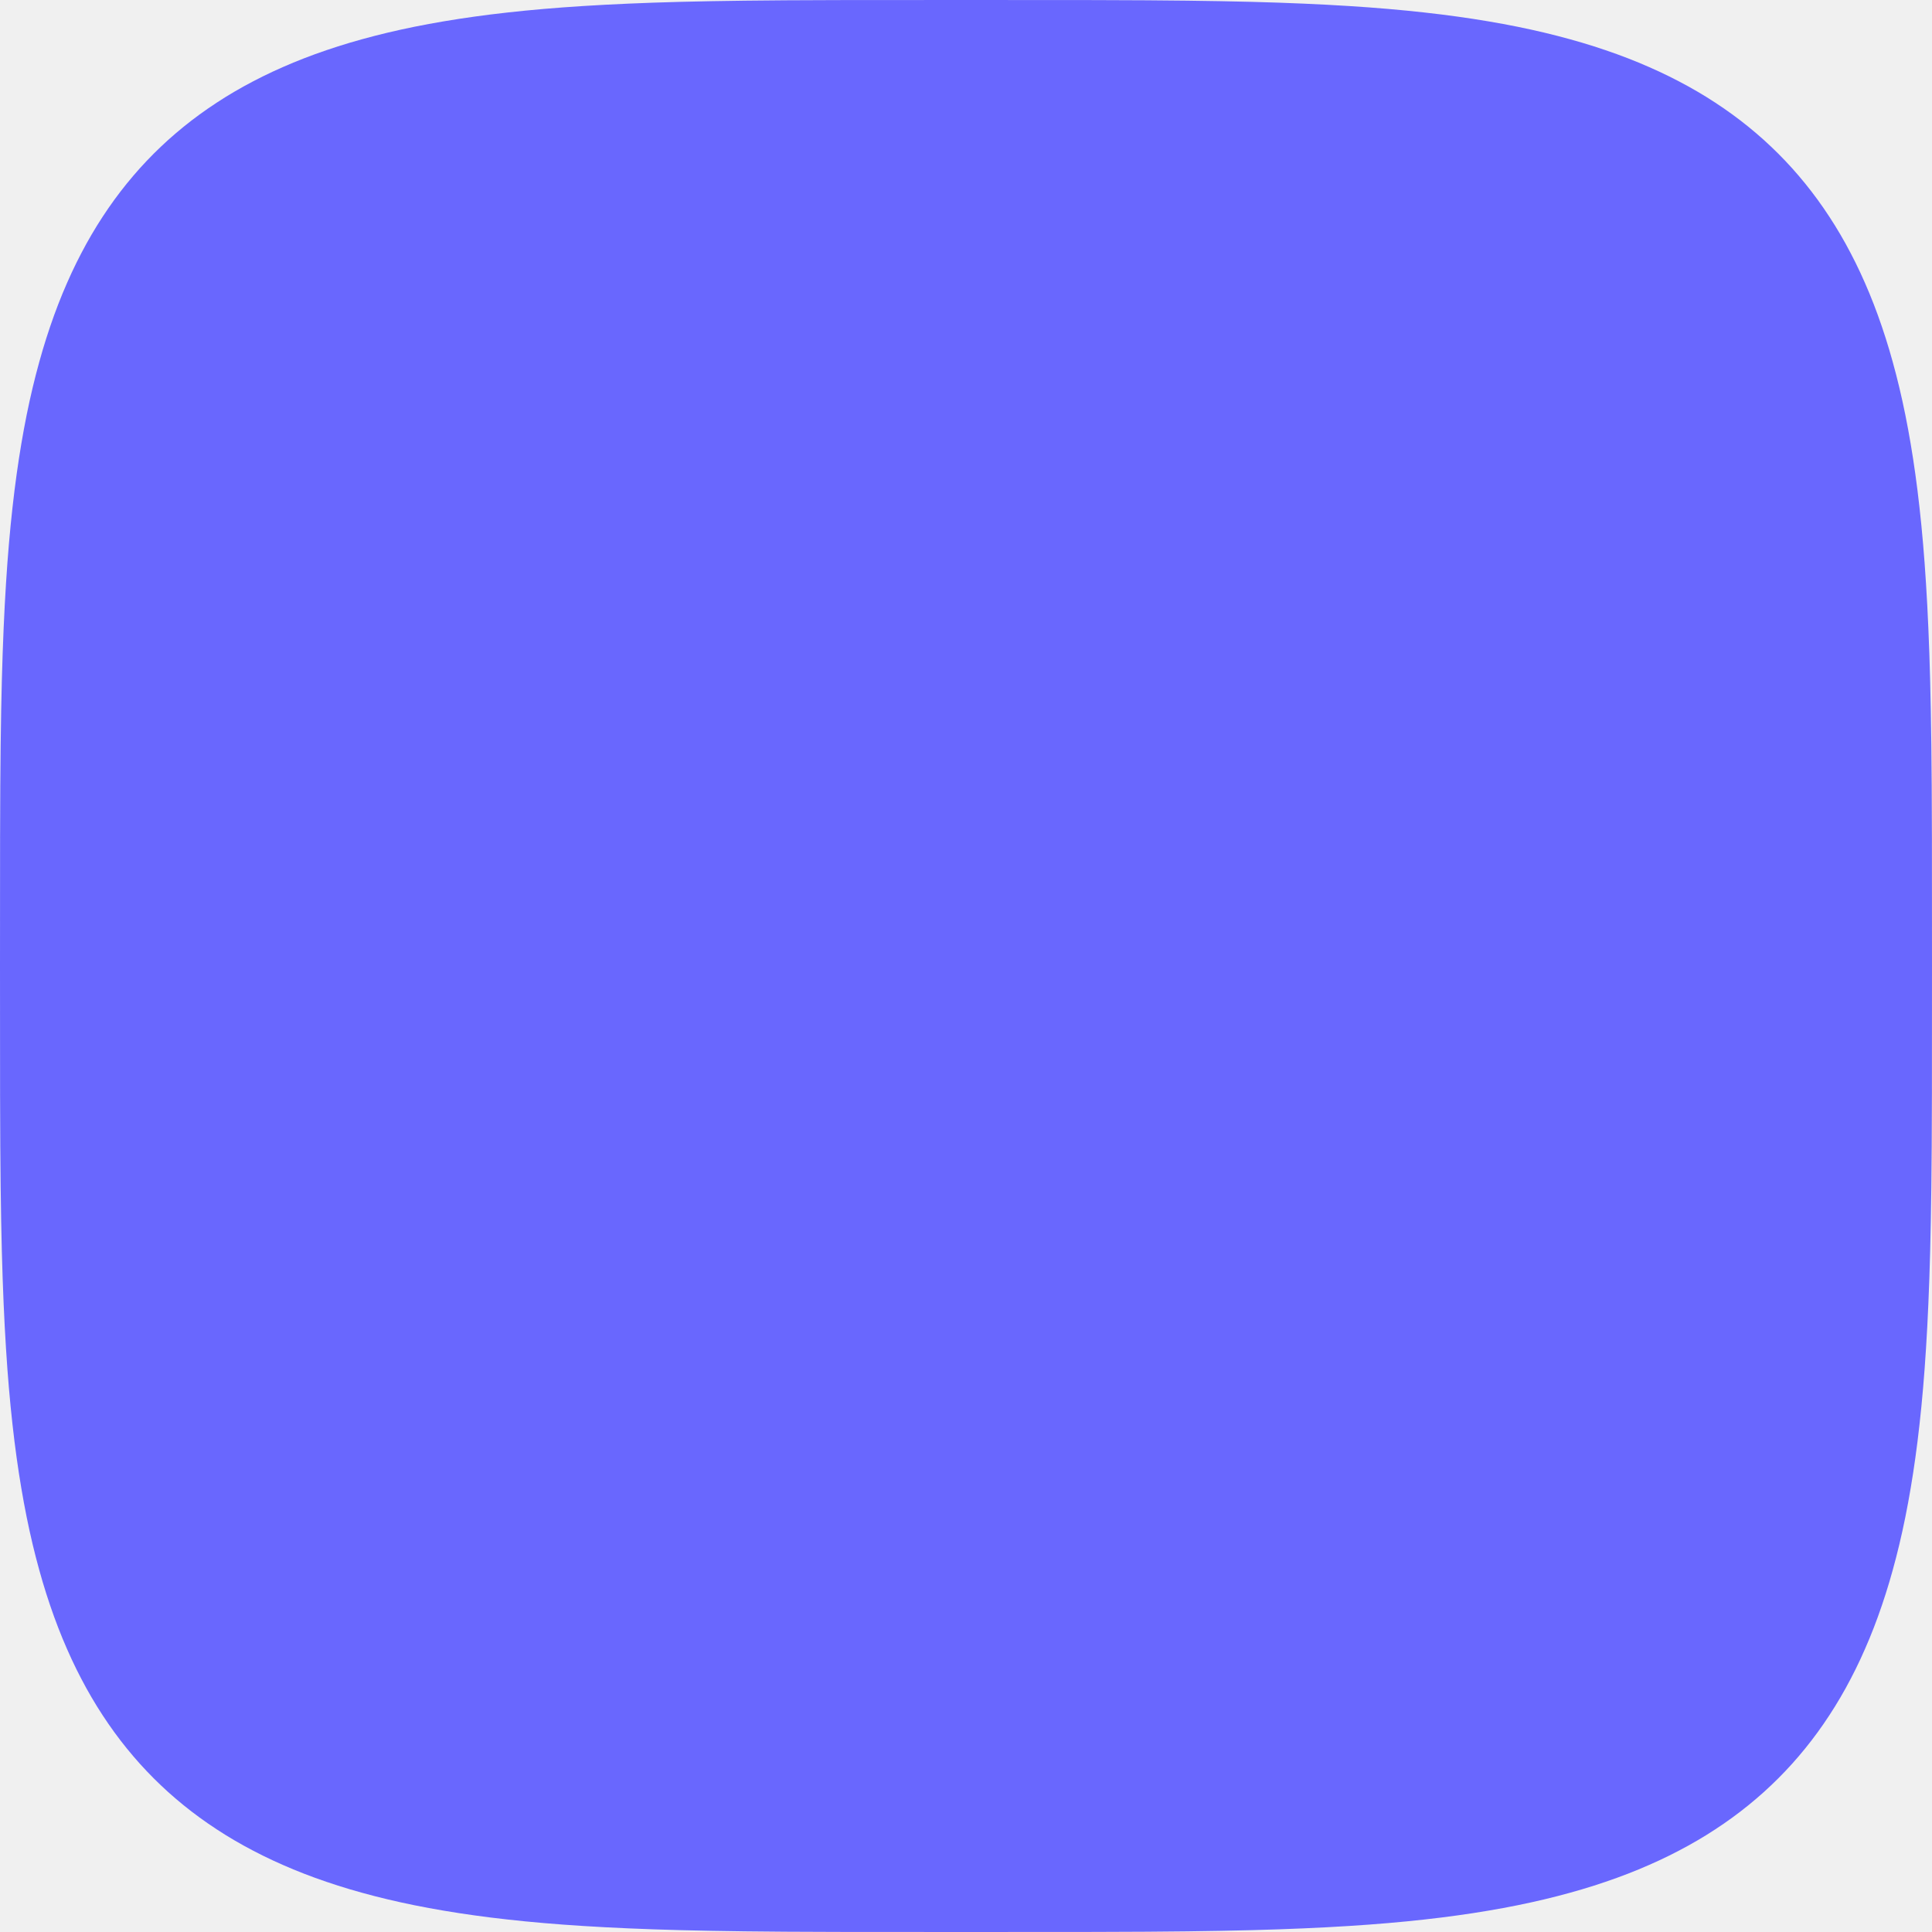
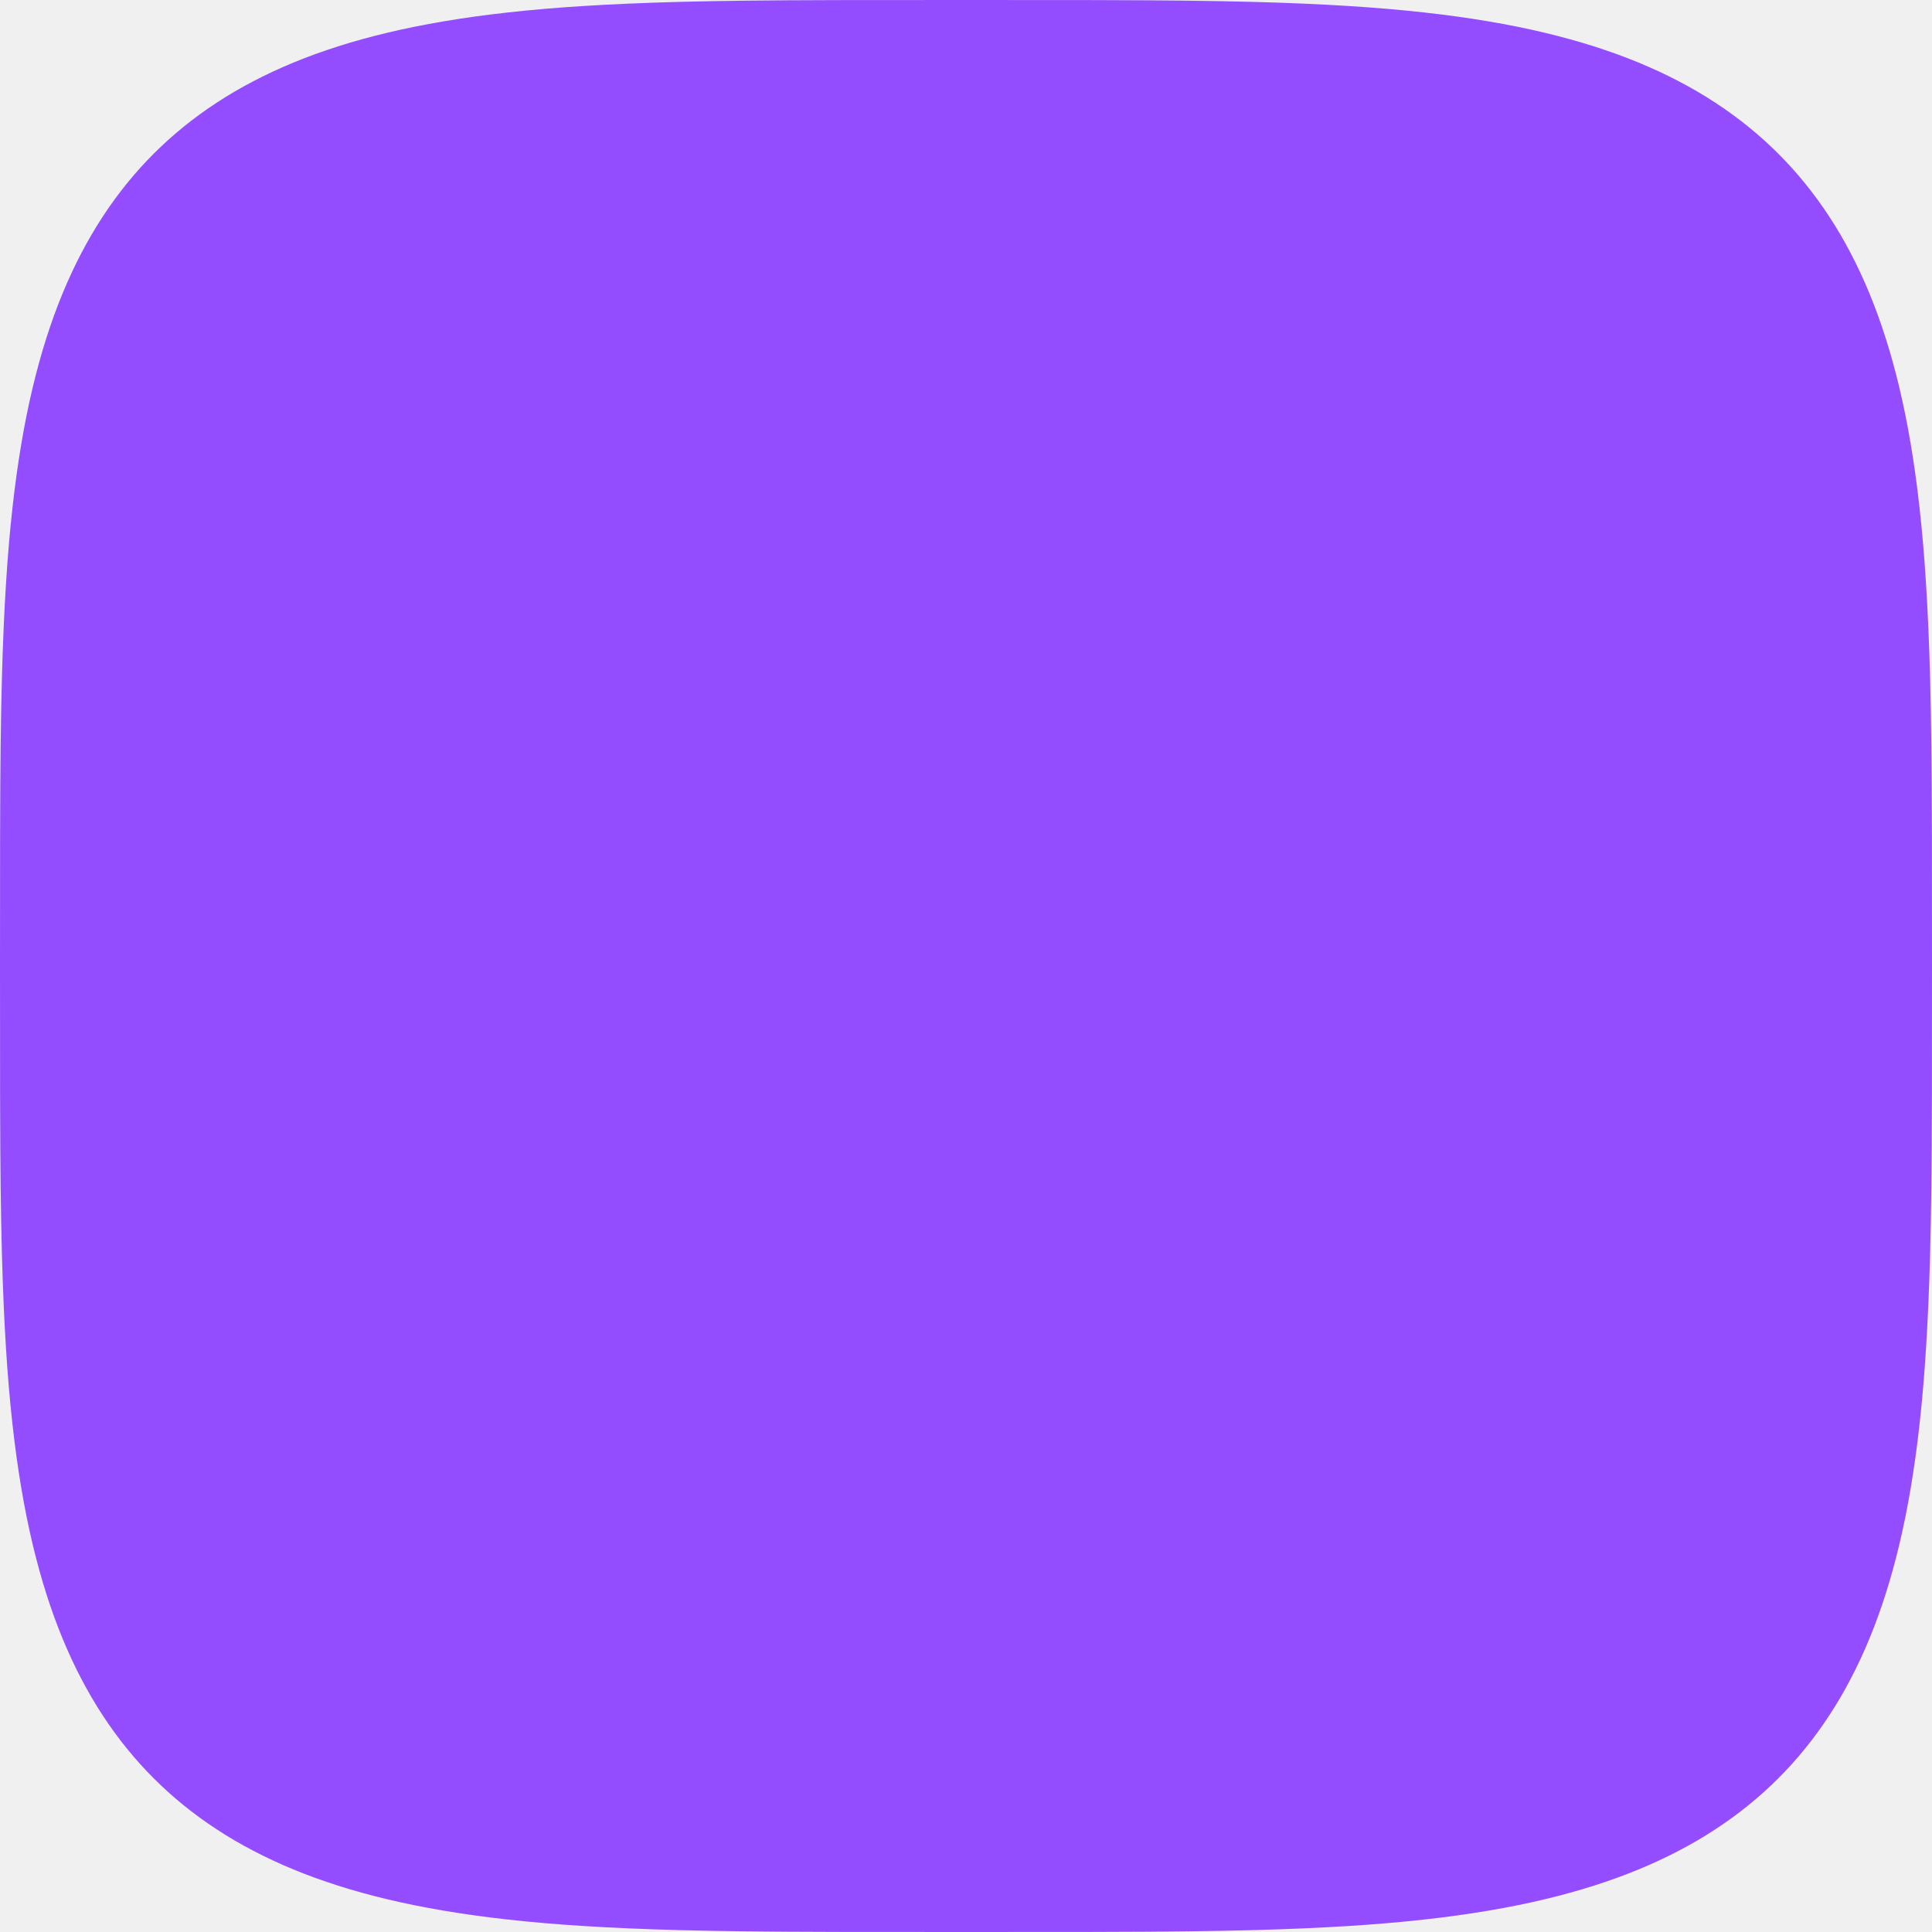
<svg xmlns="http://www.w3.org/2000/svg" viewBox="-50 -50 100 100" version="1.1">
  <style>
-   path { fill: #6967FE; }
+   path { fill: #944DFE; }
  @media (prefers-color-scheme: dark) {
    path { fill: #ffffff; }
  }
</style>
  <path d="M 50 0 L 49.996 6.605 L 49.985 9.341 L 49.966 11.439 L 49.939 13.206 L 49.905 14.761 L 49.863 16.165 L 49.813 17.455 L 49.756 18.653 L 49.691 19.776 L 49.619 20.836 L 49.539 21.841 L 49.451 22.799 L 49.355 23.715 L 49.252 24.593 L 49.141 25.437 L 49.022 26.251 L 48.895 27.036 L 48.761 27.795 L 48.619 28.529 L 48.469 29.241 L 48.311 29.932 L 48.145 30.603 L 47.971 31.254 L 47.79 31.888 L 47.6 32.505 L 47.402 33.105 L 47.197 33.689 L 46.983 34.259 L 46.761 34.814 L 46.53 35.355 L 46.292 35.883 L 46.045 36.398 L 45.789 36.9 L 45.526 37.39 L 45.254 37.867 L 44.973 38.334 L 44.683 38.788 L 44.385 39.232 L 44.078 39.665 L 43.762 40.087 L 43.437 40.499 L 43.103 40.9 L 42.76 41.292 L 42.407 41.673 L 42.045 42.045 L 41.673 42.407 L 41.292 42.76 L 40.9 43.103 L 40.499 43.437 L 40.087 43.762 L 39.665 44.078 L 39.232 44.385 L 38.788 44.683 L 38.334 44.973 L 37.867 45.254 L 37.39 45.526 L 36.9 45.789 L 36.398 46.045 L 35.883 46.292 L 35.355 46.53 L 34.814 46.761 L 34.259 46.983 L 33.689 47.197 L 33.105 47.402 L 32.505 47.6 L 31.888 47.79 L 31.254 47.971 L 30.603 48.145 L 29.932 48.311 L 29.241 48.469 L 28.529 48.619 L 27.795 48.761 L 27.036 48.895 L 26.251 49.022 L 25.437 49.141 L 24.593 49.252 L 23.715 49.355 L 22.799 49.451 L 21.841 49.539 L 20.836 49.619 L 19.776 49.691 L 18.653 49.756 L 17.455 49.813 L 16.165 49.863 L 14.761 49.905 L 13.206 49.939 L 11.439 49.966 L 9.341 49.985 L 6.605 49.996 L 3.912554790586569e-7 50 L -6.605 49.996 L -9.341 49.985 L -11.439 49.966 L -13.206 49.939 L -14.761 49.905 L -16.165 49.863 L -17.455 49.813 L -18.653 49.756 L -19.776 49.691 L -20.836 49.619 L -21.841 49.539 L -22.799 49.451 L -23.715 49.355 L -24.593 49.252 L -25.437 49.141 L -26.251 49.022 L -27.036 48.895 L -27.795 48.761 L -28.529 48.619 L -29.241 48.469 L -29.932 48.311 L -30.603 48.145 L -31.254 47.971 L -31.888 47.79 L -32.505 47.6 L -33.105 47.402 L -33.689 47.197 L -34.259 46.983 L -34.814 46.761 L -35.355 46.53 L -35.883 46.292 L -36.398 46.045 L -36.9 45.789 L -37.39 45.526 L -37.867 45.254 L -38.334 44.973 L -38.788 44.683 L -39.232 44.385 L -39.665 44.078 L -40.087 43.762 L -40.499 43.437 L -40.9 43.103 L -41.292 42.76 L -41.673 42.407 L -42.045 42.045 L -42.407 41.673 L -42.76 41.292 L -43.103 40.9 L -43.437 40.499 L -43.762 40.087 L -44.078 39.665 L -44.385 39.232 L -44.683 38.788 L -44.973 38.334 L -45.254 37.867 L -45.526 37.39 L -45.789 36.9 L -46.045 36.398 L -46.292 35.883 L -46.53 35.355 L -46.761 34.814 L -46.983 34.259 L -47.197 33.689 L -47.402 33.105 L -47.6 32.505 L -47.79 31.888 L -47.971 31.254 L -48.145 30.603 L -48.311 29.932 L -48.469 29.241 L -48.619 28.529 L -48.761 27.795 L -48.895 27.036 L -49.022 26.251 L -49.141 25.437 L -49.252 24.593 L -49.355 23.715 L -49.451 22.799 L -49.539 21.841 L -49.619 20.836 L -49.691 19.776 L -49.756 18.653 L -49.813 17.455 L -49.863 16.165 L -49.905 14.761 L -49.939 13.206 L -49.966 11.439 L -49.985 9.341 L -49.996 6.605 L -50 5.533188048375352e-7 L -49.996 -6.605 L -49.985 -9.341 L -49.966 -11.439 L -49.939 -13.206 L -49.905 -14.761 L -49.863 -16.165 L -49.813 -17.455 L -49.756 -18.653 L -49.691 -19.776 L -49.619 -20.836 L -49.539 -21.841 L -49.451 -22.799 L -49.355 -23.715 L -49.252 -24.593 L -49.141 -25.437 L -49.022 -26.251 L -48.895 -27.036 L -48.761 -27.795 L -48.619 -28.529 L -48.469 -29.241 L -48.311 -29.932 L -48.145 -30.603 L -47.971 -31.254 L -47.79 -31.888 L -47.6 -32.505 L -47.402 -33.105 L -47.197 -33.689 L -46.983 -34.259 L -46.761 -34.814 L -46.53 -35.355 L -46.292 -35.883 L -46.045 -36.398 L -45.789 -36.9 L -45.526 -37.39 L -45.254 -37.867 L -44.973 -38.334 L -44.683 -38.788 L -44.385 -39.232 L -44.078 -39.665 L -43.762 -40.087 L -43.437 -40.499 L -43.103 -40.9 L -42.76 -41.292 L -42.407 -41.673 L -42.045 -42.045 L -41.673 -42.407 L -41.292 -42.76 L -40.9 -43.103 L -40.499 -43.437 L -40.087 -43.762 L -39.665 -44.078 L -39.232 -44.385 L -38.788 -44.683 L -38.334 -44.973 L -37.867 -45.254 L -37.39 -45.526 L -36.9 -45.789 L -36.398 -46.045 L -35.883 -46.292 L -35.355 -46.53 L -34.814 -46.761 L -34.259 -46.983 L -33.689 -47.197 L -33.105 -47.402 L -32.505 -47.6 L -31.888 -47.79 L -31.254 -47.971 L -30.603 -48.145 L -29.932 -48.311 L -29.241 -48.469 L -28.529 -48.619 L -27.795 -48.761 L -27.036 -48.895 L -26.251 -49.022 L -25.437 -49.141 L -24.593 -49.252 L -23.715 -49.355 L -22.799 -49.451 L -21.841 -49.539 L -20.836 -49.619 L -19.776 -49.691 L -18.653 -49.756 L -17.455 -49.813 L -16.165 -49.863 L -14.761 -49.905 L -13.206 -49.939 L -11.439 -49.966 L -9.341 -49.985 L -6.605 -49.996 L -6.776743684692947e-7 -50 L 6.605 -49.996 L 9.341 -49.985 L 11.439 -49.966 L 13.206 -49.939 L 14.761 -49.905 L 16.165 -49.863 L 17.455 -49.813 L 18.653 -49.756 L 19.776 -49.691 L 20.836 -49.619 L 21.841 -49.539 L 22.799 -49.451 L 23.715 -49.355 L 24.593 -49.252 L 25.437 -49.141 L 26.251 -49.022 L 27.036 -48.895 L 27.795 -48.761 L 28.529 -48.619 L 29.241 -48.469 L 29.932 -48.311 L 30.603 -48.145 L 31.254 -47.971 L 31.888 -47.79 L 32.505 -47.6 L 33.105 -47.402 L 33.689 -47.197 L 34.259 -46.983 L 34.814 -46.761 L 35.355 -46.53 L 35.883 -46.292 L 36.398 -46.045 L 36.9 -45.789 L 37.39 -45.526 L 37.867 -45.254 L 38.334 -44.973 L 38.788 -44.683 L 39.232 -44.385 L 39.665 -44.078 L 40.087 -43.762 L 40.499 -43.437 L 40.9 -43.103 L 41.292 -42.76 L 41.673 -42.407 L 42.045 -42.045 L 42.407 -41.673 L 42.76 -41.292 L 43.103 -40.9 L 43.437 -40.499 L 43.762 -40.087 L 44.078 -39.665 L 44.385 -39.232 L 44.683 -38.788 L 44.973 -38.334 L 45.254 -37.867 L 45.526 -37.39 L 45.789 -36.9 L 46.045 -36.398 L 46.292 -35.883 L 46.53 -35.355 L 46.761 -34.814 L 46.983 -34.259 L 47.197 -33.689 L 47.402 -33.105 L 47.6 -32.505 L 47.79 -31.888 L 47.971 -31.254 L 48.145 -30.603 L 48.311 -29.932 L 48.469 -29.241 L 48.619 -28.529 L 48.761 -27.795 L 48.895 -27.036 L 49.022 -26.251 L 49.141 -25.437 L 49.252 -24.593 L 49.355 -23.715 L 49.451 -22.799 L 49.539 -21.841 L 49.619 -20.836 L 49.691 -19.776 L 49.756 -18.653 L 49.813 -17.455 L 49.863 -16.165 L 49.905 -14.761 L 49.939 -13.206 L 49.966 -11.439 L 49.985 -9.341 L 49.996 -6.605 Z" fill="currentColor" />
</svg>
